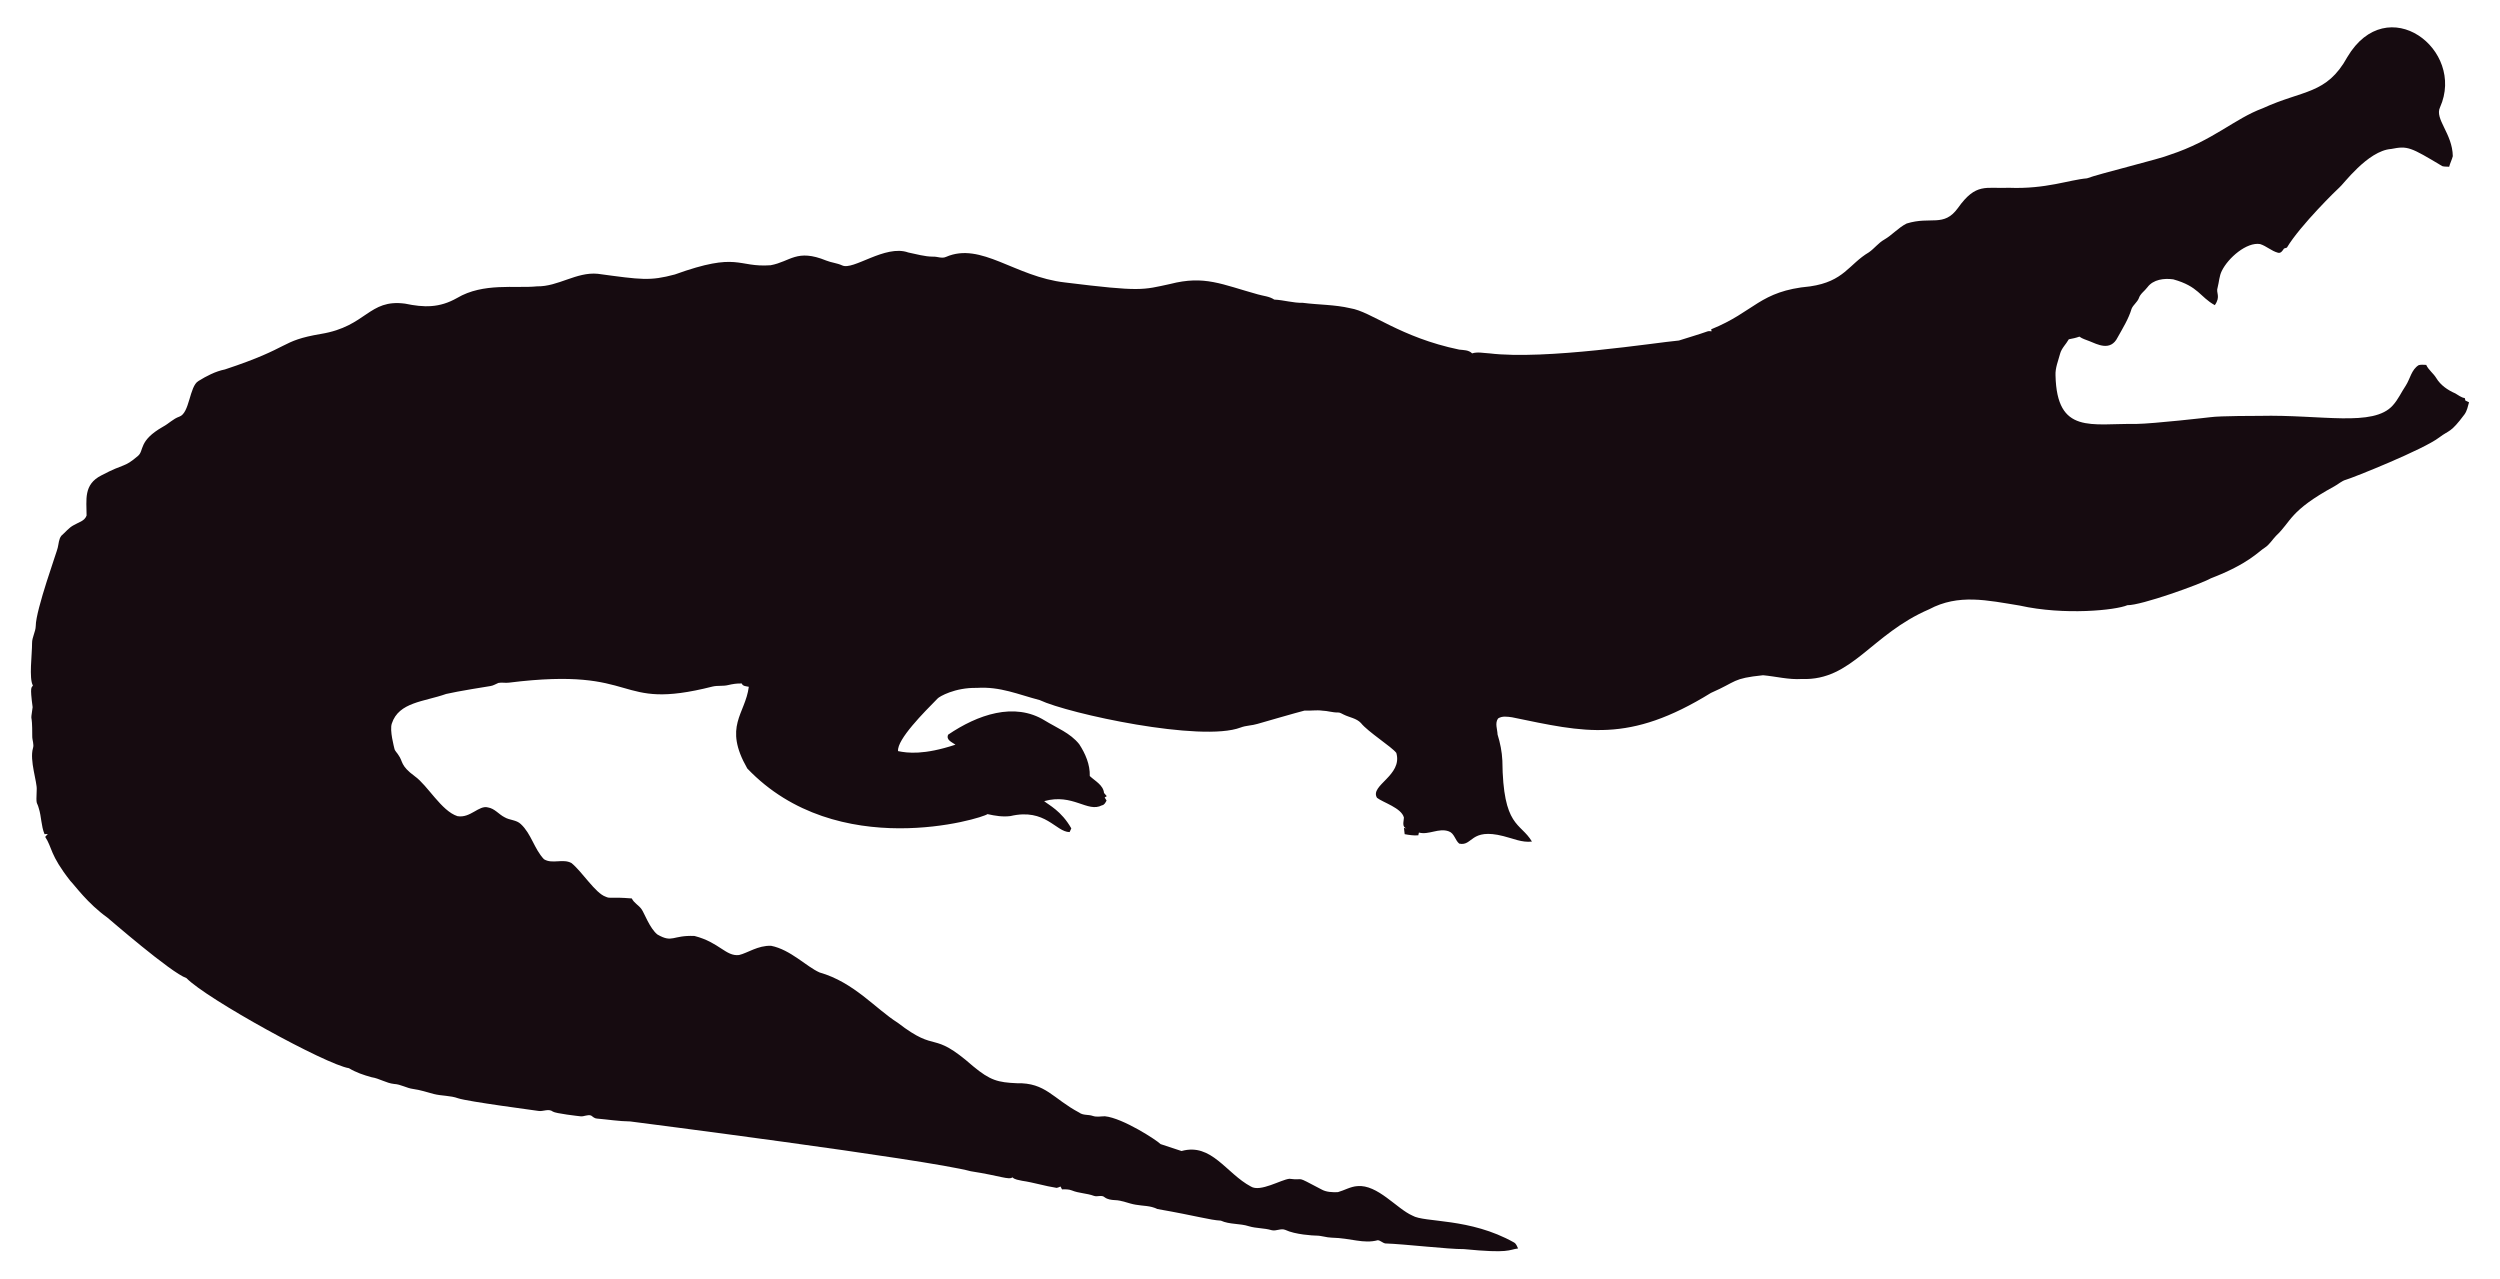
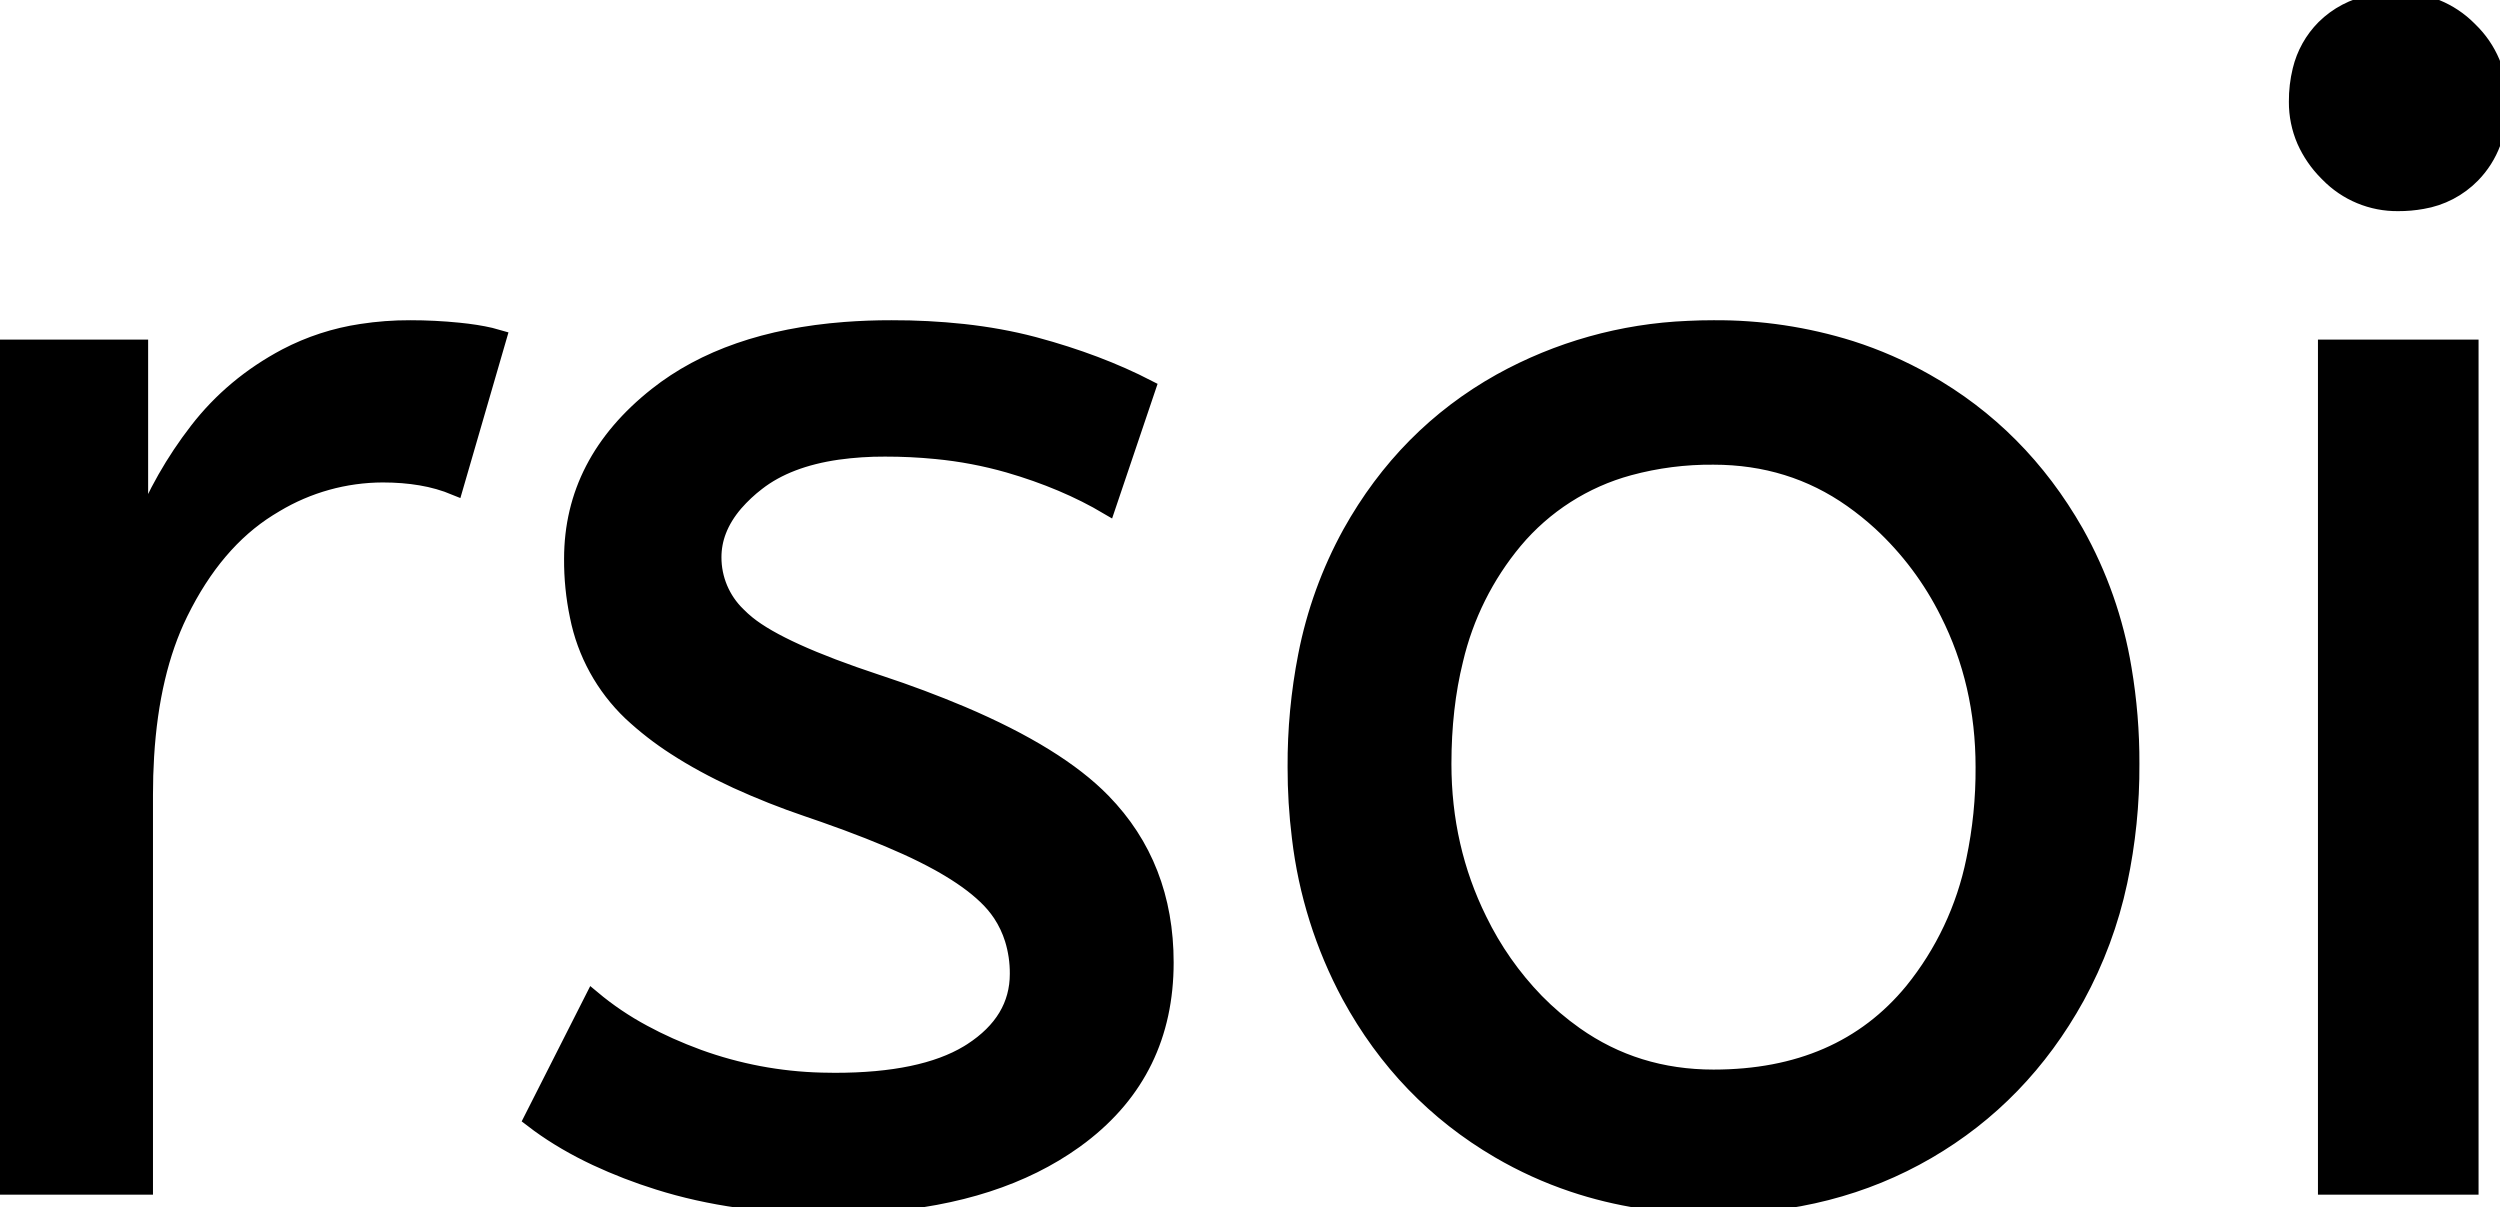
- <svg xmlns="http://www.w3.org/2000/svg" version="1.1" id="Layer_1" x="0px" y="0px" viewBox="0 0 2625.022 1342.022" enable-background="new 0 0 2625.022 1342.022" xml:space="preserve">
-   <path fill="#160B10" d="M2562.057,112.664c-5.93,12.226,13.089,27.649,13.408,51.328c-0.967,3.791-2.837,7.289-3.816,11.093  c-2.417-0.267-4.923,0.089-7.226-0.636c-33.512-20.05-36.245-21.483-53.631-18.038c-24.88,1.775-51.012,38.147-54.547,40.579  c-1,0.685-40.963,39.485-54.967,62.993c-1.056,0.331-2.086,0.661-3.078,1.005c-1.45,2.188-3.295,5.317-6.386,4.363  c-6.755-1.794-12.047-7.022-18.687-9.083c-14.172-2.325-33.569,14.577-40.185,28.126c-2.76,5.432-2.862,11.614-4.401,17.415  c-2.078,5.918,3.558,9.203-2.964,18.611c-15.758-8.651-16.89-19.671-43.645-27.108c-9.541-1.323-21.002,0.025-27.146,8.345  c-2.9,3.956-7.454,6.64-8.994,11.487c-1.705,4.223-5.788,6.857-7.569,10.978c-3.219,10.775-9.274,20.417-14.705,30.186  c-7.484,15.043-21.458,7.113-29.639,3.893c-3.549-1.501-7.378-2.404-10.482-4.745c-3.613,1.31-7.378,2.124-11.131,2.799  c-2.9,5.19-7.62,9.362-9.184,15.252c-1.972,7.442-5.139,14.807-4.771,22.656c1.426,62.435,37.744,50.23,84.657,50.985  c18.427-0.238,76.659-6.917,77.661-7.06c10.315-1.512,51.103-1.387,52.104-1.425c64.718-1.507,119.253,12.017,139.725-10.991  c5.622-6.144,8.955-13.878,13.598-20.735c4.617-7.073,5.915-16.893,13.662-21.562c2.519-0.687,5.19-0.305,7.81-0.242  c2.481,5.406,7.582,8.854,10.609,13.891c4.503,7.467,12.047,12.632,19.921,16.041c3.269,1.794,6.144,4.389,9.999,4.936  c0.166,0.852,0.369,1.705,0.598,2.57c1.259,0.611,2.519,1.208,3.854,1.819c-1.196,4.325-2.073,8.854-4.681,12.606  c-14.981,20.134-15.737,16.079-26.561,24.297c-16.513,12.73-90.704,42.38-97.937,44.421c-4.63,1.259-8.078,4.719-12.199,6.907  c-47.689,26.034-44.914,36.755-61.276,51.99c-3.969,4.096-6.856,9.273-11.754,12.403c-6.886,4.248-16.845,16.908-56.76,32.26  c-10.994,6.222-73.381,28.559-87.544,28.177c-12.182,5.289-66.295,10.873-113.113,0.394c-34.047-5.52-64.247-12.539-95.05,3.905  c-61.045,26.219-81.054,75.205-133.67,73.195c-13.739,0.903-27.159-2.684-40.745-3.943c-32.756,3.396-26.951,6.432-54.687,18.547  c-86.536,53.421-132.198,41.426-208.888,25.607c-4.859-0.636-10.304-1.616-14.68,1.259c-3.511,4.999-0.687,11.232-0.509,16.804  c2.76,8.879,4.605,18.076,5.037,27.388c0.678,70.703,18.876,64.615,31.064,85.038c-10.38,1.31-20.137-3.346-30.008-5.724  c-35.054-8.942-31.959,10.974-46.367,7.887c-4.376-3.651-5.076-10.864-10.94-12.886c-10.482-3.893-20.875,4.033-31.37,1.285  c-0.165,0.725-0.483,2.163-0.649,2.875c-4.834,0.432-9.592-0.331-14.311-1.196c-0.153-2.201-0.407-4.401-0.751-6.551  c0.7,0.127,2.112,0.382,2.824,0.509c-5.368-1.387-2.926-7.48-2.862-11.411c-2.581-10.171-21.93-15.743-28.266-20.735  c-7.896-13.101,27.192-23.356,20.29-47.143c-4.808-6.385-29.888-22.164-37.17-31.395c-4.783-5.063-12.047-5.813-18.013-8.815  c-1.972-0.827-3.791-2.315-6.017-2.239c-5.597,0.191-10.965-1.781-16.537-1.908c-6.208-0.878-12.441,0.318-18.661-0.076  c-6.376,1.51-49.471,13.993-49.471,13.993c-5.775,1.781-11.97,1.603-17.631,3.791c-41.153,15.671-180.401-14.399-211.051-28.838  c-22.477-5.819-41.27-14.396-65.945-12.772c-23.033-0.496-39.521,9.215-41.101,11.08c-14.156,14.382-42.805,43.009-41.597,55.297  c9.881,2.049,27.067,4.244,60.297-6.755c-3.6-2.633-10.164-4.859-7.683-10.52c30.91-20.96,69.478-34.528,101.385-14.896  c12.454,7.683,26.879,13.128,36.241,24.907c6.449,9.897,11.461,21.384,11.08,33.43c5.483,5.19,14.184,9.464,14.96,17.771  c0.954,1.132,1.883,2.239,2.9,3.371c-0.56,0.344-1.679,1.03-2.251,1.361c0.674,1.081,1.336,2.15,2.022,3.244  c-1.157,2.112-2.252,4.643-4.923,5.037c-15.167,7.923-30.412-12.885-60.589-4.414c4.515,3.914,17.957,10.035,28.495,28.596  c-0.623,1.285-1.221,2.582-1.781,3.893c-14.581-0.066-25.26-25.439-62.103-16.83c-8.065,1.081-16.27-0.28-24.119-2.048  c-5.689,4.616-157.704,51.097-252.241-47.919c-25.462-44.516-2.105-56.742,1.616-85.776c-2.646-0.598-6.259-0.445-7.429-3.447  c-4.834-0.216-9.63,0.547-14.311,1.666c-5.343,1.336-10.927,0.254-16.283,1.527c-104.921,26.598-73.475-21.586-213.976-4.058  c-3.638,0.483-7.327-0.471-10.927,0.267c-2.722,1.043-5.203,2.786-8.129,3.244c-1.005,0.139-35.568,5.632-46.749,8.332  c-23.248,8.245-49.669,8.494-57.027,31.013c-2.544,7.127,2.495,25.23,2.659,26.23c0.509,2.748,2.964,4.529,4.274,6.907  c5.125,7.002,1.576,10.814,17.186,22.287c13.483,9.569,27.903,36.42,44.764,41.877c13.652,2.389,22.508-11.842,32.107-9.146  c7.022,1.107,11.334,7.276,17.415,10.317c5.356,3.193,12.365,2.633,17.033,7.162c11.029,10.189,14.018,26.078,24.284,36.878  c8.765,5.47,19.972-0.979,28.965,4.071c11.309,9.233,25.045,31.634,35.809,35.287c4.836,2.294,4.589-0.02,27.477,1.832  c2.226,4.796,7.327,7.085,10.253,11.347c2.611,3.387,8.633,20.294,16.715,26.574c16.075,9.185,15.426,0.491,38.875,1.488  c26.056,6.667,32.977,21.713,46.774,19.997c8.688-1.942,19.833-10.206,33.646-9.68c20.419,4.043,37.013,21.857,50.896,27.986  c36.199,10.4,58.502,37.92,82.062,52.817c43.011,33.213,34.403,6.396,79.034,45.566c18.208,15.125,26.246,17.04,45.986,17.936  c30.318-0.751,37.93,16.193,65.525,30.81c4.134,3.155,9.541,1.844,14.196,3.498c4.147,1.463,8.51,0.394,12.772,0.369  c18.974,1.87,55.059,25.539,58.465,29.232c7.353,2.353,14.667,4.91,22.02,7.276c31.527-8.837,46.862,23.524,72.916,37.323  c9.817,6.052,31.604-7.299,40.338-8.179c17.829,2.357,3.781-4.531,33.392,11.016c5.241,3.066,11.589,3.218,17.504,3.028  c6.869-1.921,13.204-5.852,20.48-6.348c21.245-1.942,41.314,23.767,57.816,30.975c12.756,7.578,60.29,2.089,106.638,28.189  c2.366,1.298,3.155,4.007,4.3,6.284c-10.435,1.423-8.676,5.392-56.964,0.7c-16.115,0.199-61.486-5.252-82.52-5.953  c-2.824-0.572-4.91-3.04-7.772-3.397c-15.269,4.072-27.792-2.198-48.492-2.671c-5.546-0.102-10.825-2.201-16.359-2.162  c-2.762-0.015-21.848-1.008-32.323-6.004c-4.758-1.972-9.668,1.654-14.476,0.293c-7.747-2.315-16.003-1.781-23.737-4.121  c-9.541-3.104-20.277-1.692-29.41-5.865c-12.12-0.691-23.98-4.714-66.899-12.25c-6.984-3.625-14.985-3.091-22.516-4.49  c-7.416-1.145-14.324-4.643-21.892-4.821c-3.727-0.204-7.632-0.649-10.698-2.939c-3.206-2.951-7.645-0.127-11.334-1.539  c-7.531-2.798-15.774-2.646-23.203-5.712c-3.282-1.298-6.844-1.17-10.278-1.081c-0.394-0.763-1.183-2.264-1.577-3.015  c-1.285,0.636-2.608,1.119-3.982,1.45c-12.263-1.87-24.131-5.674-36.394-7.467c-3.46-0.903-7.404-1.005-10.113-3.6  c-3.831,2.97-12.398-1.54-43.747-6.411c-46.335-12.483-357.594-52.295-357.594-52.295c-11.716-0.14-23.317-2.023-34.982-3.015  c-2.442-0.127-4.211-1.844-6.068-3.18c-3.753-1.387-7.467,1.336-11.271,0.789c-2.02-0.195-26.027-2.946-28.838-4.923  c-4.592-3.587-10.278,0.216-15.367-0.738c-2.203-0.387-74.203-9.818-84.135-13.242c-8.243-2.989-17.224-2.379-25.658-4.529  c-7.162-1.895-14.209-4.274-21.574-5.254c-6.92-0.878-13.001-4.923-20.035-5.266c-8.319-0.878-15.443-5.826-23.648-7.073  c-8.256-2.252-16.448-5.037-23.775-9.49c-23.552-3.584-149.518-72.739-170.649-94.63c-16.013-5.37-81.914-62.745-82.914-63.439  c-21.039-15.096-34.147-33.758-38.964-38.595c-21.778-27.726-18.854-34.892-26.396-46.215c0.916-1.018,1.832-2.01,2.748-3.015  c-1.145,0.038-2.29,0.076-3.435,0.14c-3.651-8.676-3.18-18.28-6.042-27.172c-2.062-7.913-2.975-1.701-2.175-19.526  c0.634-7.664-7.675-30.697-3.931-43.518c1.348-4.16-0.814-8.281-0.751-12.454c0.068-28.882-2.418-11.02,0.394-30.657  c-3.041-22.85-1.09-20.042,0.305-22.719c-4.294-7.378-0.844-32.606-0.89-44.586c-0.025-6.246,3.714-11.741,3.867-17.962  c0-16.859,22.775-79.378,23.076-82.113c1.056-4.198,1.043-9.032,3.778-12.568c4.338-3.74,7.874-8.485,13.052-11.169  c4.745-2.913,11.411-4.172,13.471-10.088c0.043-16.362-3.503-32.575,15.532-42.157c25.219-13.344,23.115-7.424,38.34-20.379  c6.931-5.754,0.059-15.764,26.434-30.772c5.915-3.129,10.622-8.281,17.046-10.507c11.015-3.661,10.497-31.892,20.099-37.437  c8.612-5.33,17.796-10.113,27.795-12.148c71.433-23.584,56.818-29.805,100.939-37.31c48.019-7.907,49.805-36.895,88.244-31.777  c19.858,4.163,35.994,4.605,54.61-5.953c27.665-16.35,60.97-9.859,83.919-12.212c22.172,0.42,41.279-15.29,63.693-13.191  c46.138,6.272,54.878,7.691,80.993,0.738c67.442-24.31,65.094-7.128,100.634-9.706c20.946-3.875,27.233-17.596,58.388-4.91  c5.368,2.188,11.283,2.595,16.575,5.025c11.553,5.818,45.215-22.204,69.43-13.535c8.676,1.717,17.262,4.401,26.205,4.401  c4.49-0.216,9.083,2.252,13.446,0.293c37.015-16.156,72.304,20.872,125.096,26.815c80.305,9.923,81.3,7.845,110.289,1.603  c36.266-9.336,54.189,0.413,92.111,10.902c5.775,1.717,12.11,1.984,17.237,5.47c10.075,0.458,19.844,3.638,29.983,3.396  c16.588,2.163,33.506,1.819,49.853,5.686c21.982,3.418,52.115,30.498,114.347,43.441c4.681,0.572,9.999,0.28,13.586,3.956  c5.864-1.844,12.047-0.267,18.038-0.025c59.148,7.176,174.934-11.359,199.106-13.471c9.82-3.218,19.819-5.966,29.576-9.452  c1.488-0.674,3.155-0.356,4.758-0.229c-0.115-0.522-0.356-1.577-0.483-2.099c45.944-18.548,50.589-40.213,103.827-45.057  c35.891-5.17,40.645-23.282,61.836-35.809c5.712-3.969,9.897-9.808,16.028-13.281c8.408-4.872,14.82-12.555,23.559-16.931  c25.605-7.944,38.867,4.305,53.847-16.257c19.089-26.933,29.276-20.168,53.605-21.256c38.819,1.522,63.061-8.345,81.948-9.935  c11.484-4.495,77.877-20.69,87.061-24.742c45.297-14.857,67.746-37.884,97.505-48.848c42.187-19.404,67.008-14.225,88.74-53.694  C2506.582-10.604,2589.134,52.018,2562.057,112.664z" />
+ <svg xmlns="http://www.w3.org/2000/svg" width="154.8" height="74.701" viewBox="0 0 154.8 74.701">
+   <g id="svgGroup" stroke-linecap="round" fill-rule="evenodd" font-size="9pt" stroke="#000" stroke-width="0.25mm" fill="#000" style="stroke:#000;stroke-width:0.25mm;fill:#000">
+     <path d="M 32.9 69.301 L 36.7 61.801 A 18.557 18.557 0 0 0 39.844 63.926 Q 41.398 64.771 43.25 65.451 A 24.073 24.073 0 0 0 50.861 66.888 A 27.464 27.464 0 0 0 51.7 66.901 Q 57.092 66.901 59.935 65.185 A 7.738 7.738 0 0 0 60.15 65.051 Q 63 63.201 63 60.301 A 7.123 7.123 0 0 0 62.686 58.153 A 6.212 6.212 0 0 0 61.95 56.601 A 6.384 6.384 0 0 0 61.021 55.507 Q 60.007 54.535 58.334 53.582 A 22.3 22.3 0 0 0 58.1 53.451 A 28.462 28.462 0 0 0 56.106 52.457 Q 53.99 51.496 51.001 50.446 A 103.602 103.602 0 0 0 50 50.101 A 46.616 46.616 0 0 1 45.602 48.358 Q 43.488 47.384 41.812 46.296 A 19.335 19.335 0 0 1 39.05 44.151 A 11.324 11.324 0 0 1 35.756 38.154 A 16.794 16.794 0 0 1 35.4 34.601 Q 35.4 28.601 40.65 24.451 Q 45.054 20.969 52.308 20.408 A 37.527 37.527 0 0 1 55.2 20.301 A 40.794 40.794 0 0 1 59.646 20.531 Q 61.954 20.785 63.97 21.316 A 25.234 25.234 0 0 1 64.1 21.351 Q 68 22.401 71.1 24.001 L 68.6 31.401 Q 65.9 29.801 62.45 28.801 A 25.024 25.024 0 0 0 57.967 27.953 A 31.837 31.837 0 0 0 54.8 27.801 A 20.632 20.632 0 0 0 51.863 27.996 Q 48.777 28.441 46.9 29.901 A 9.322 9.322 0 0 0 45.542 31.174 Q 44.84 31.993 44.505 32.866 A 4.529 4.529 0 0 0 44.2 34.501 A 4.921 4.921 0 0 0 45.695 38.052 A 7.082 7.082 0 0 0 46.3 38.601 Q 48.365 40.272 54.298 42.234 A 84.459 84.459 0 0 0 54.5 42.301 A 67.753 67.753 0 0 1 59.562 44.199 Q 65.489 46.718 68.3 49.601 Q 72.2 53.601 72.2 59.601 Q 72.2 66.349 66.949 70.356 A 16.618 16.618 0 0 1 66.55 70.651 Q 61.81 74.048 54.362 74.596 A 40.423 40.423 0 0 1 51.4 74.701 Q 45.5 74.701 40.75 73.201 A 30.883 30.883 0 0 1 36.91 71.716 Q 34.929 70.785 33.348 69.636 A 18.229 18.229 0 0 1 32.9 69.301 Z M 9 73.501 L 0 73.501 L 0 21.501 L 8.7 21.501 L 8.7 32.801 Q 10 29.501 12.2 26.651 Q 14.4 23.801 17.7 22.051 A 14.817 14.817 0 0 1 22.38 20.527 A 19.459 19.459 0 0 1 25.4 20.301 Q 26.9 20.301 28.4 20.451 A 18.972 18.972 0 0 1 29.455 20.584 Q 29.955 20.663 30.382 20.763 A 8.817 8.817 0 0 1 30.9 20.901 L 28.2 30.201 A 9.763 9.763 0 0 0 26.055 29.588 Q 24.959 29.401 23.7 29.401 A 12.958 12.958 0 0 0 17.07 31.246 A 15.609 15.609 0 0 0 16.65 31.501 Q 13.322 33.587 11.178 37.943 A 22.927 22.927 0 0 0 11.15 38.001 Q 9.387 41.608 9.07 46.828 A 39.09 39.09 0 0 0 9 49.201 L 9 73.501 Z M 92.8 71.251 A 24.559 24.559 0 0 0 97.398 73.34 Q 101.453 74.701 106.1 74.701 Q 113.5 74.701 119.35 71.301 Q 125.2 67.901 128.6 61.751 A 26.255 26.255 0 0 0 131.253 54.609 A 34.184 34.184 0 0 0 132 47.301 A 34.542 34.542 0 0 0 131.515 41.392 A 25.795 25.795 0 0 0 128.55 32.951 Q 125.1 26.901 119.25 23.601 A 24.848 24.848 0 0 0 114.609 21.574 A 27.738 27.738 0 0 0 106.1 20.301 A 31.325 31.325 0 0 0 104.52 20.34 A 26.169 26.169 0 0 0 92.9 23.601 Q 87 26.901 83.6 33.001 A 26.023 26.023 0 0 0 80.851 40.591 A 35.006 35.006 0 0 0 80.2 47.501 A 34.82 34.82 0 0 0 80.465 51.854 A 27.451 27.451 0 0 0 83.55 61.651 Q 86.9 67.801 92.8 71.251 Z M 153 73.501 L 144 73.501 L 144 21.501 L 153 21.501 L 153 73.501 Z M 106.1 66.701 Q 114 66.701 118.4 61.351 A 18.802 18.802 0 0 0 122.219 53.261 A 27.105 27.105 0 0 0 122.8 47.501 Q 122.8 42.301 120.6 37.951 A 19.198 19.198 0 0 0 116.428 32.382 A 18.17 18.17 0 0 0 114.65 30.951 Q 110.9 28.301 106.1 28.301 A 19.249 19.249 0 0 0 100.874 28.972 A 14.037 14.037 0 0 0 93.8 33.501 A 17.878 17.878 0 0 0 90.126 40.874 Q 89.4 43.807 89.4 47.301 Q 89.4 52.501 91.6 56.951 A 19.437 19.437 0 0 0 95.13 61.991 A 17.627 17.627 0 0 0 97.55 64.051 Q 101.3 66.701 106.1 66.701 Z M 144.137 10.789 A 5.973 5.973 0 0 0 148.5 12.601 A 8.175 8.175 0 0 0 149.996 12.47 A 5.647 5.647 0 0 0 153.1 10.851 Q 154.8 9.101 154.8 6.301 A 7.26 7.26 0 0 0 154.8 6.22 A 6.06 6.06 0 0 0 152.95 1.851 A 7.395 7.395 0 0 0 152.892 1.793 A 6.059 6.059 0 0 0 148.5 0.001 A 8.264 8.264 0 0 0 146.844 0.158 A 5.661 5.661 0 0 0 143.9 1.701 A 5.588 5.588 0 0 0 142.429 4.333 A 7.987 7.987 0 0 0 142.2 6.301 A 5.992 5.992 0 0 0 142.692 8.719 A 6.643 6.643 0 0 0 144.05 10.701 A 7.466 7.466 0 0 0 144.137 10.789 Z" vector-effect="non-scaling-stroke" />
+   </g>
</svg>
